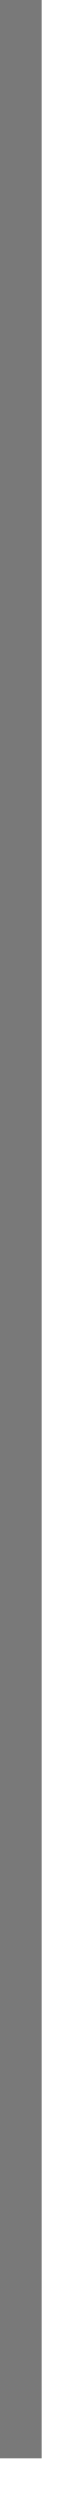
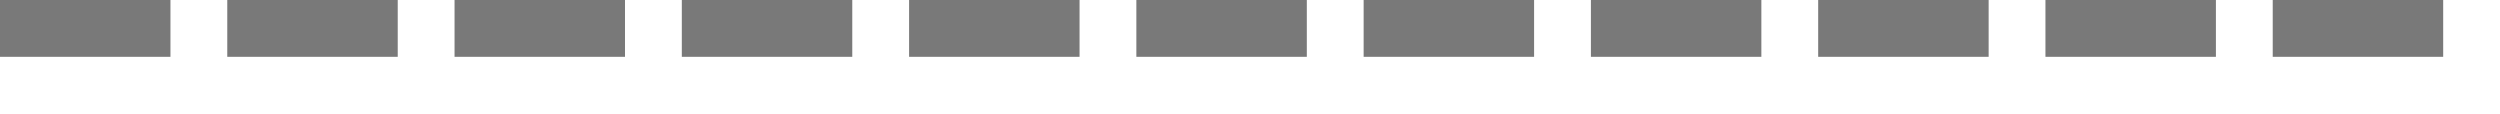
- <svg xmlns="http://www.w3.org/2000/svg" version="1.1" width="2px" height="60px">
-   <g transform="matrix(1 0 0 1 -503 -92 )">
-     <path d="M 503.5 92  L 503.5 151  " stroke-width="1" stroke="#797979" fill="none" />
+ <svg xmlns="http://www.w3.org/2000/svg" version="1.1" width="44px" height="2px">
+   <g transform="matrix(1 0 0 1 -671 -125 )">
+     <path d="M 671 125.5  L 714 125.5  " stroke-width="1" stroke-dasharray="3,1" stroke="#797979" fill="none" />
  </g>
</svg>
